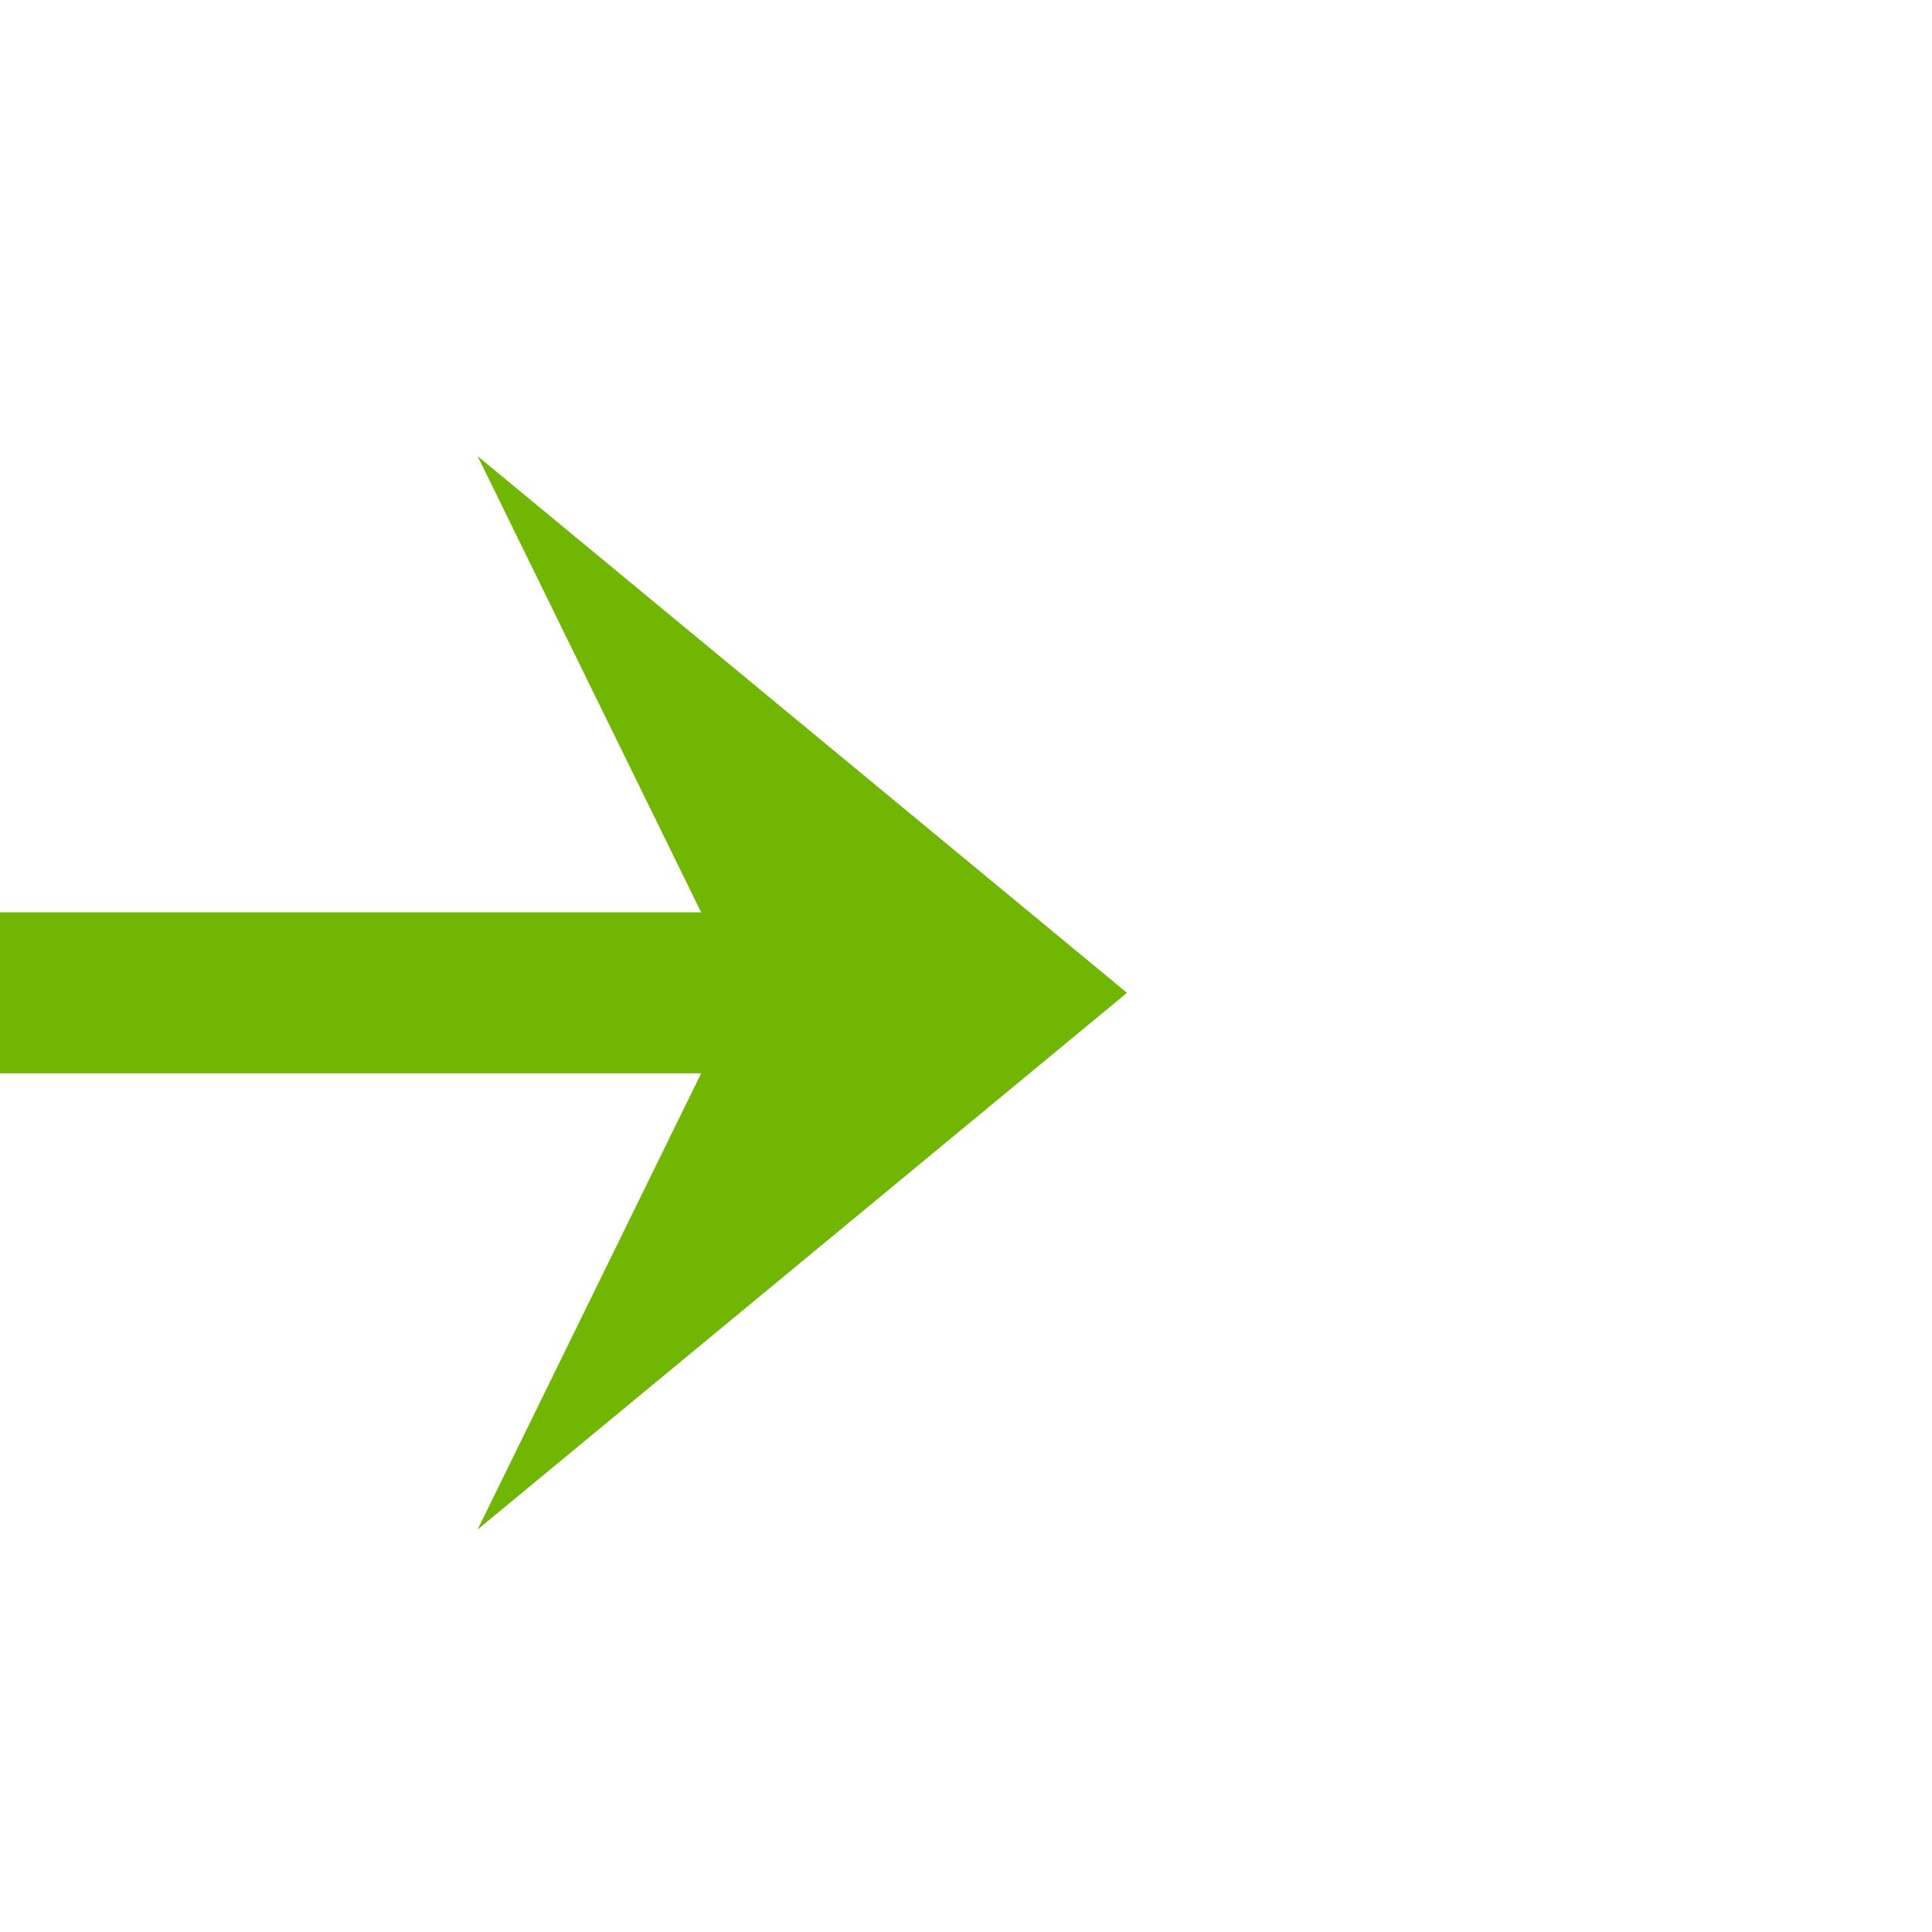
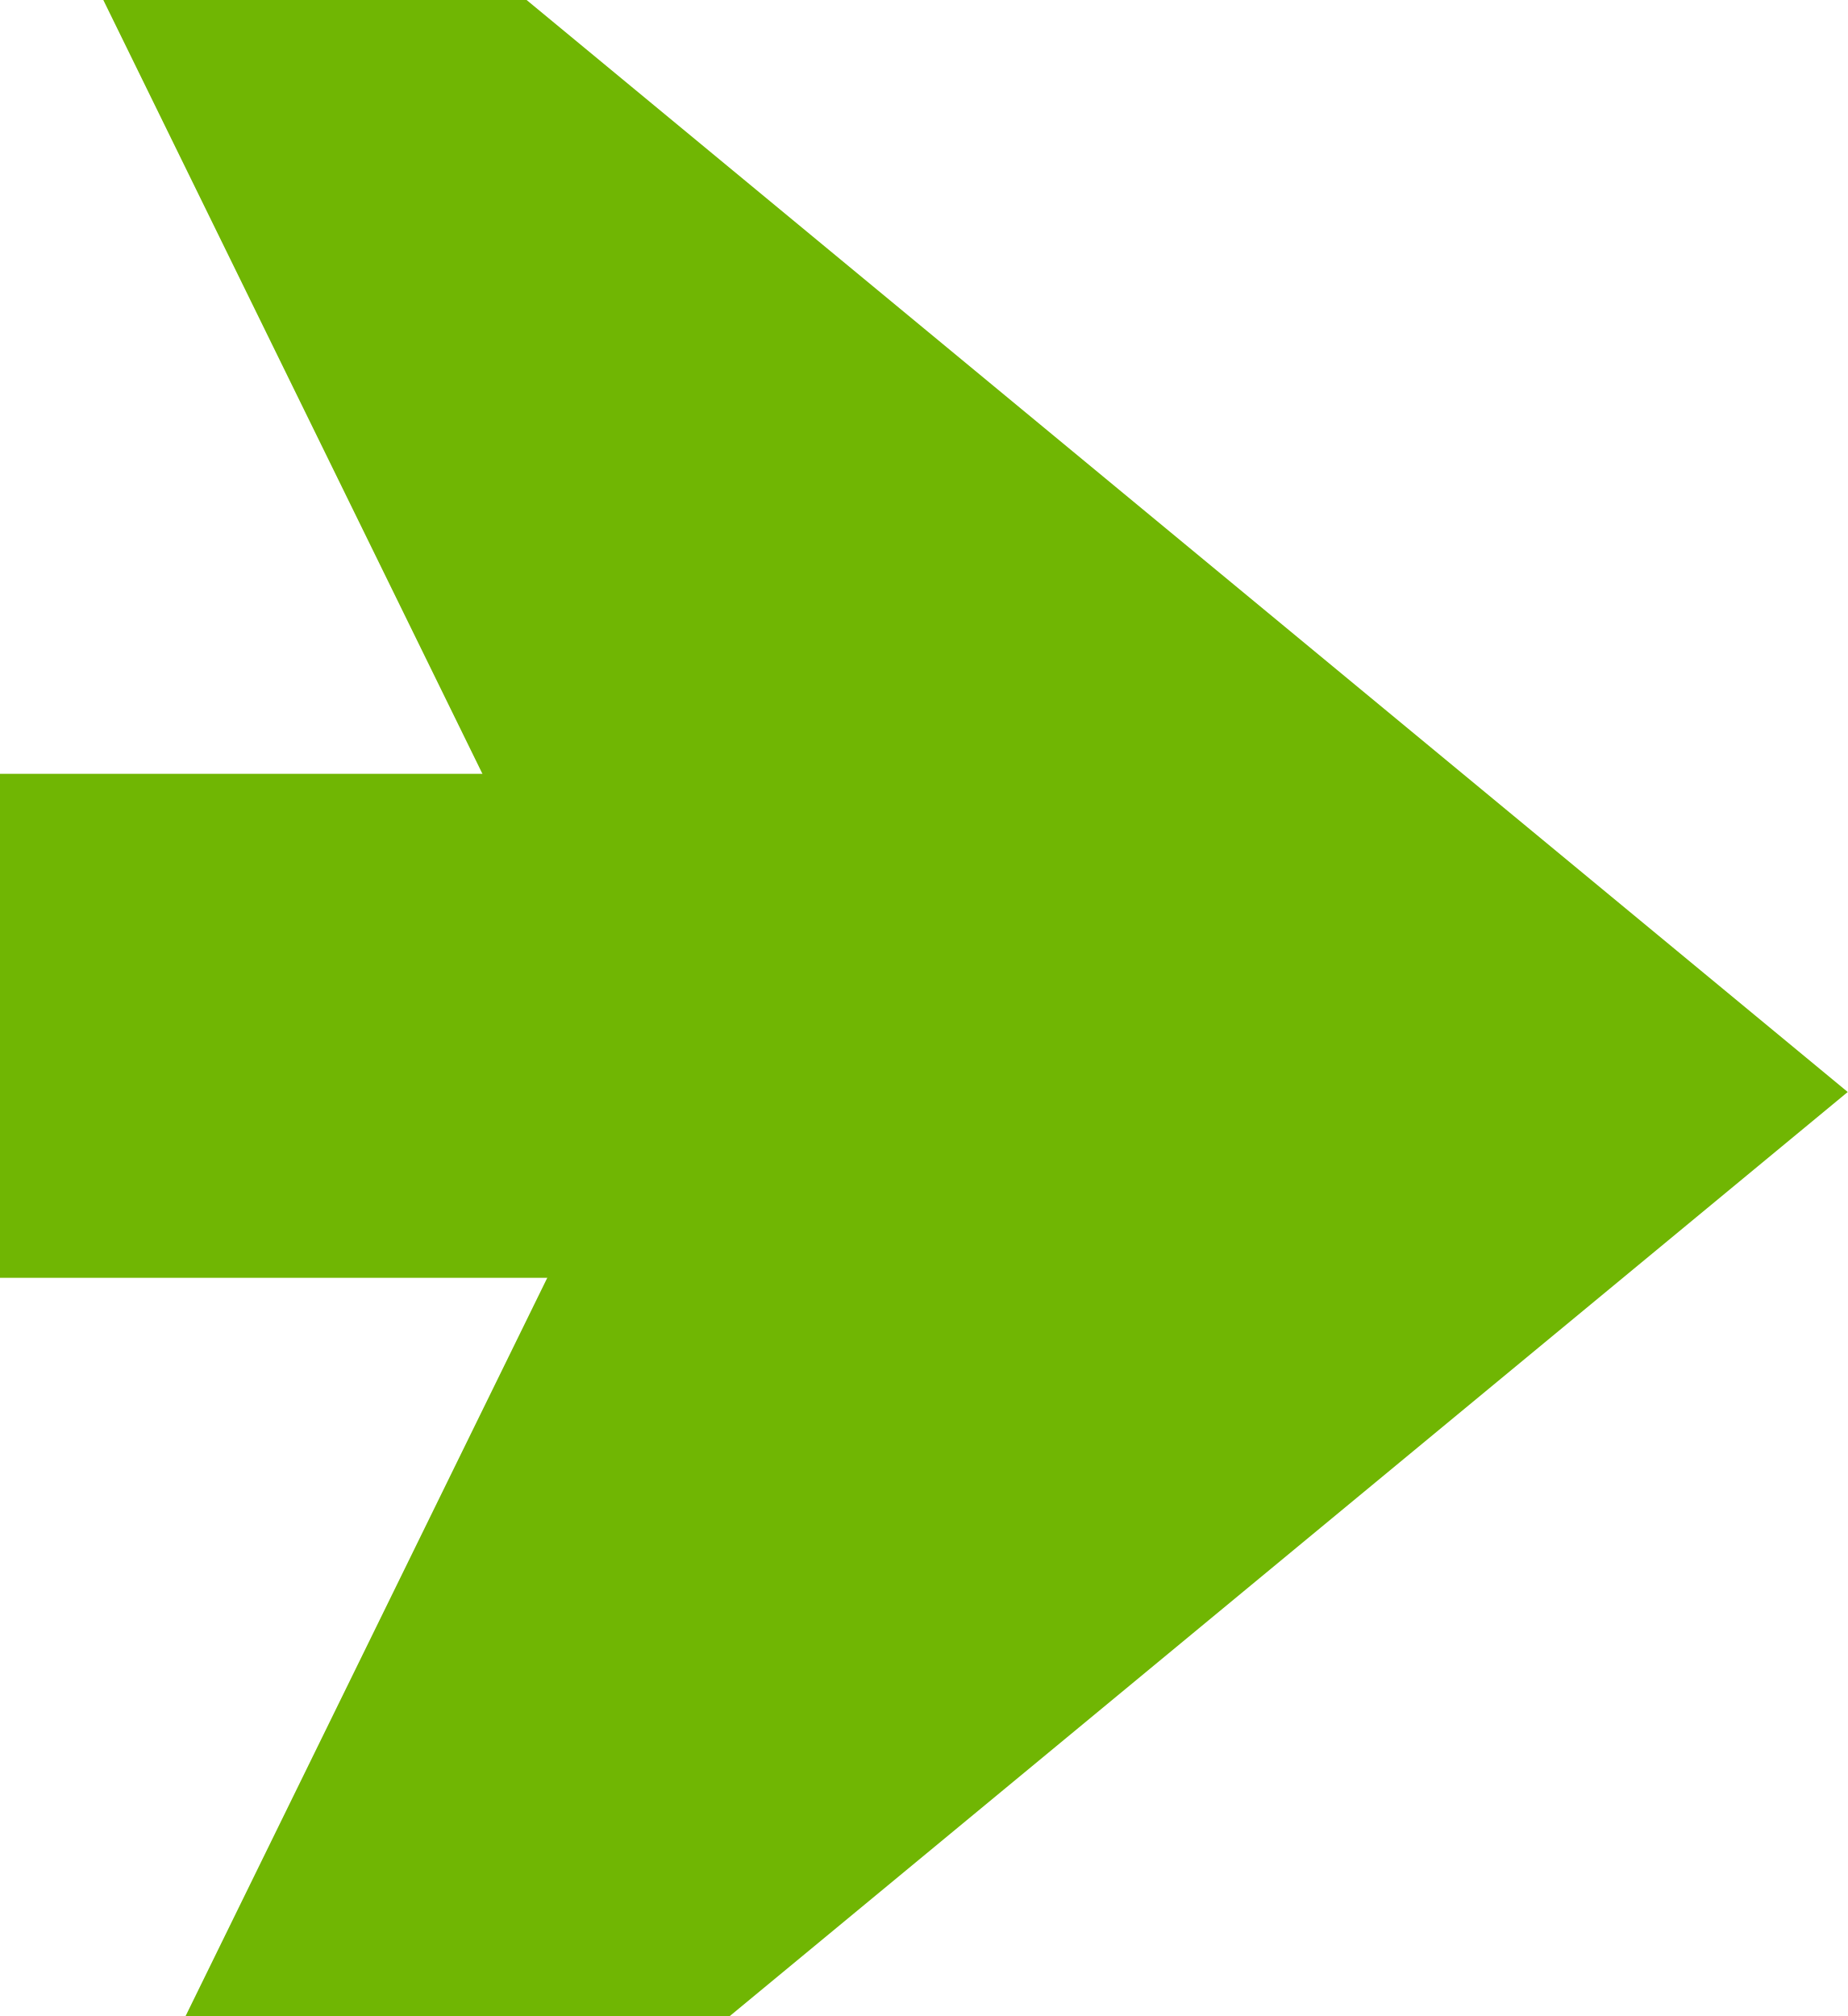
- <svg xmlns="http://www.w3.org/2000/svg" version="1.1" width="36px" height="36px" preserveAspectRatio="xMinYMid meet" viewBox="1768 1364  36 34">
-   <path d="M 979 231.5  L 1573 231.5  A 3 3 0 0 1 1576 228.5 A 3 3 0 0 1 1579 231.5 L 1595 231.5  A 5 5 0 0 1 1600.5 236 L 1600.5 1102  A 3 3 0 0 1 1603.5 1105 A 3 3 0 0 1 1600.5 1108 L 1600.5 1376  A 5 5 0 0 0 1605.5 1381.5 L 1786 1381.5  " stroke-width="3" stroke="#70b603" fill="none" />
-   <path d="M 980 227.5  A 4 4 0 0 0 976 231.5 A 4 4 0 0 0 980 235.5 A 4 4 0 0 0 984 231.5 A 4 4 0 0 0 980 227.5 Z M 1776.9 1391.5  L 1789 1381.5  L 1776.9 1371.5  L 1781.8 1381.5  L 1776.9 1391.5  Z " fill-rule="nonzero" fill="#70b603" stroke="none" />
+ <svg xmlns="http://www.w3.org/2000/svg" version="1.1" width="11px" height="12px" preserveAspectRatio="xMidYMin meet" viewBox="255 555  9 12">
+   <path d="M 855 1400.5  L 150 1400.5  A 5 5 0 0 1 145.5 1395.5 L 145.5 565.606  A 5 5 0 0 1 150.5 561.106 L 259.803 561.106  A 0.197 0.197 0 0 1 260.5 561.303 A 0.197 0.197 0 0 0 260.697 561.5 L 262 561.5  " stroke-width="3" stroke="#70b603" fill="none" />
+   <path d="M 854 1396.5  A 4 4 0 0 0 850 1400.5 A 4 4 0 0 0 854 1404.5 A 4 4 0 0 0 858 1400.5 A 4 4 0 0 0 854 1396.5 Z M 252.9 571.5  L 265 561.5  L 252.9 551.5  L 257.8 561.5  L 252.9 571.5  Z " fill-rule="nonzero" fill="#70b603" stroke="none" />
</svg>
